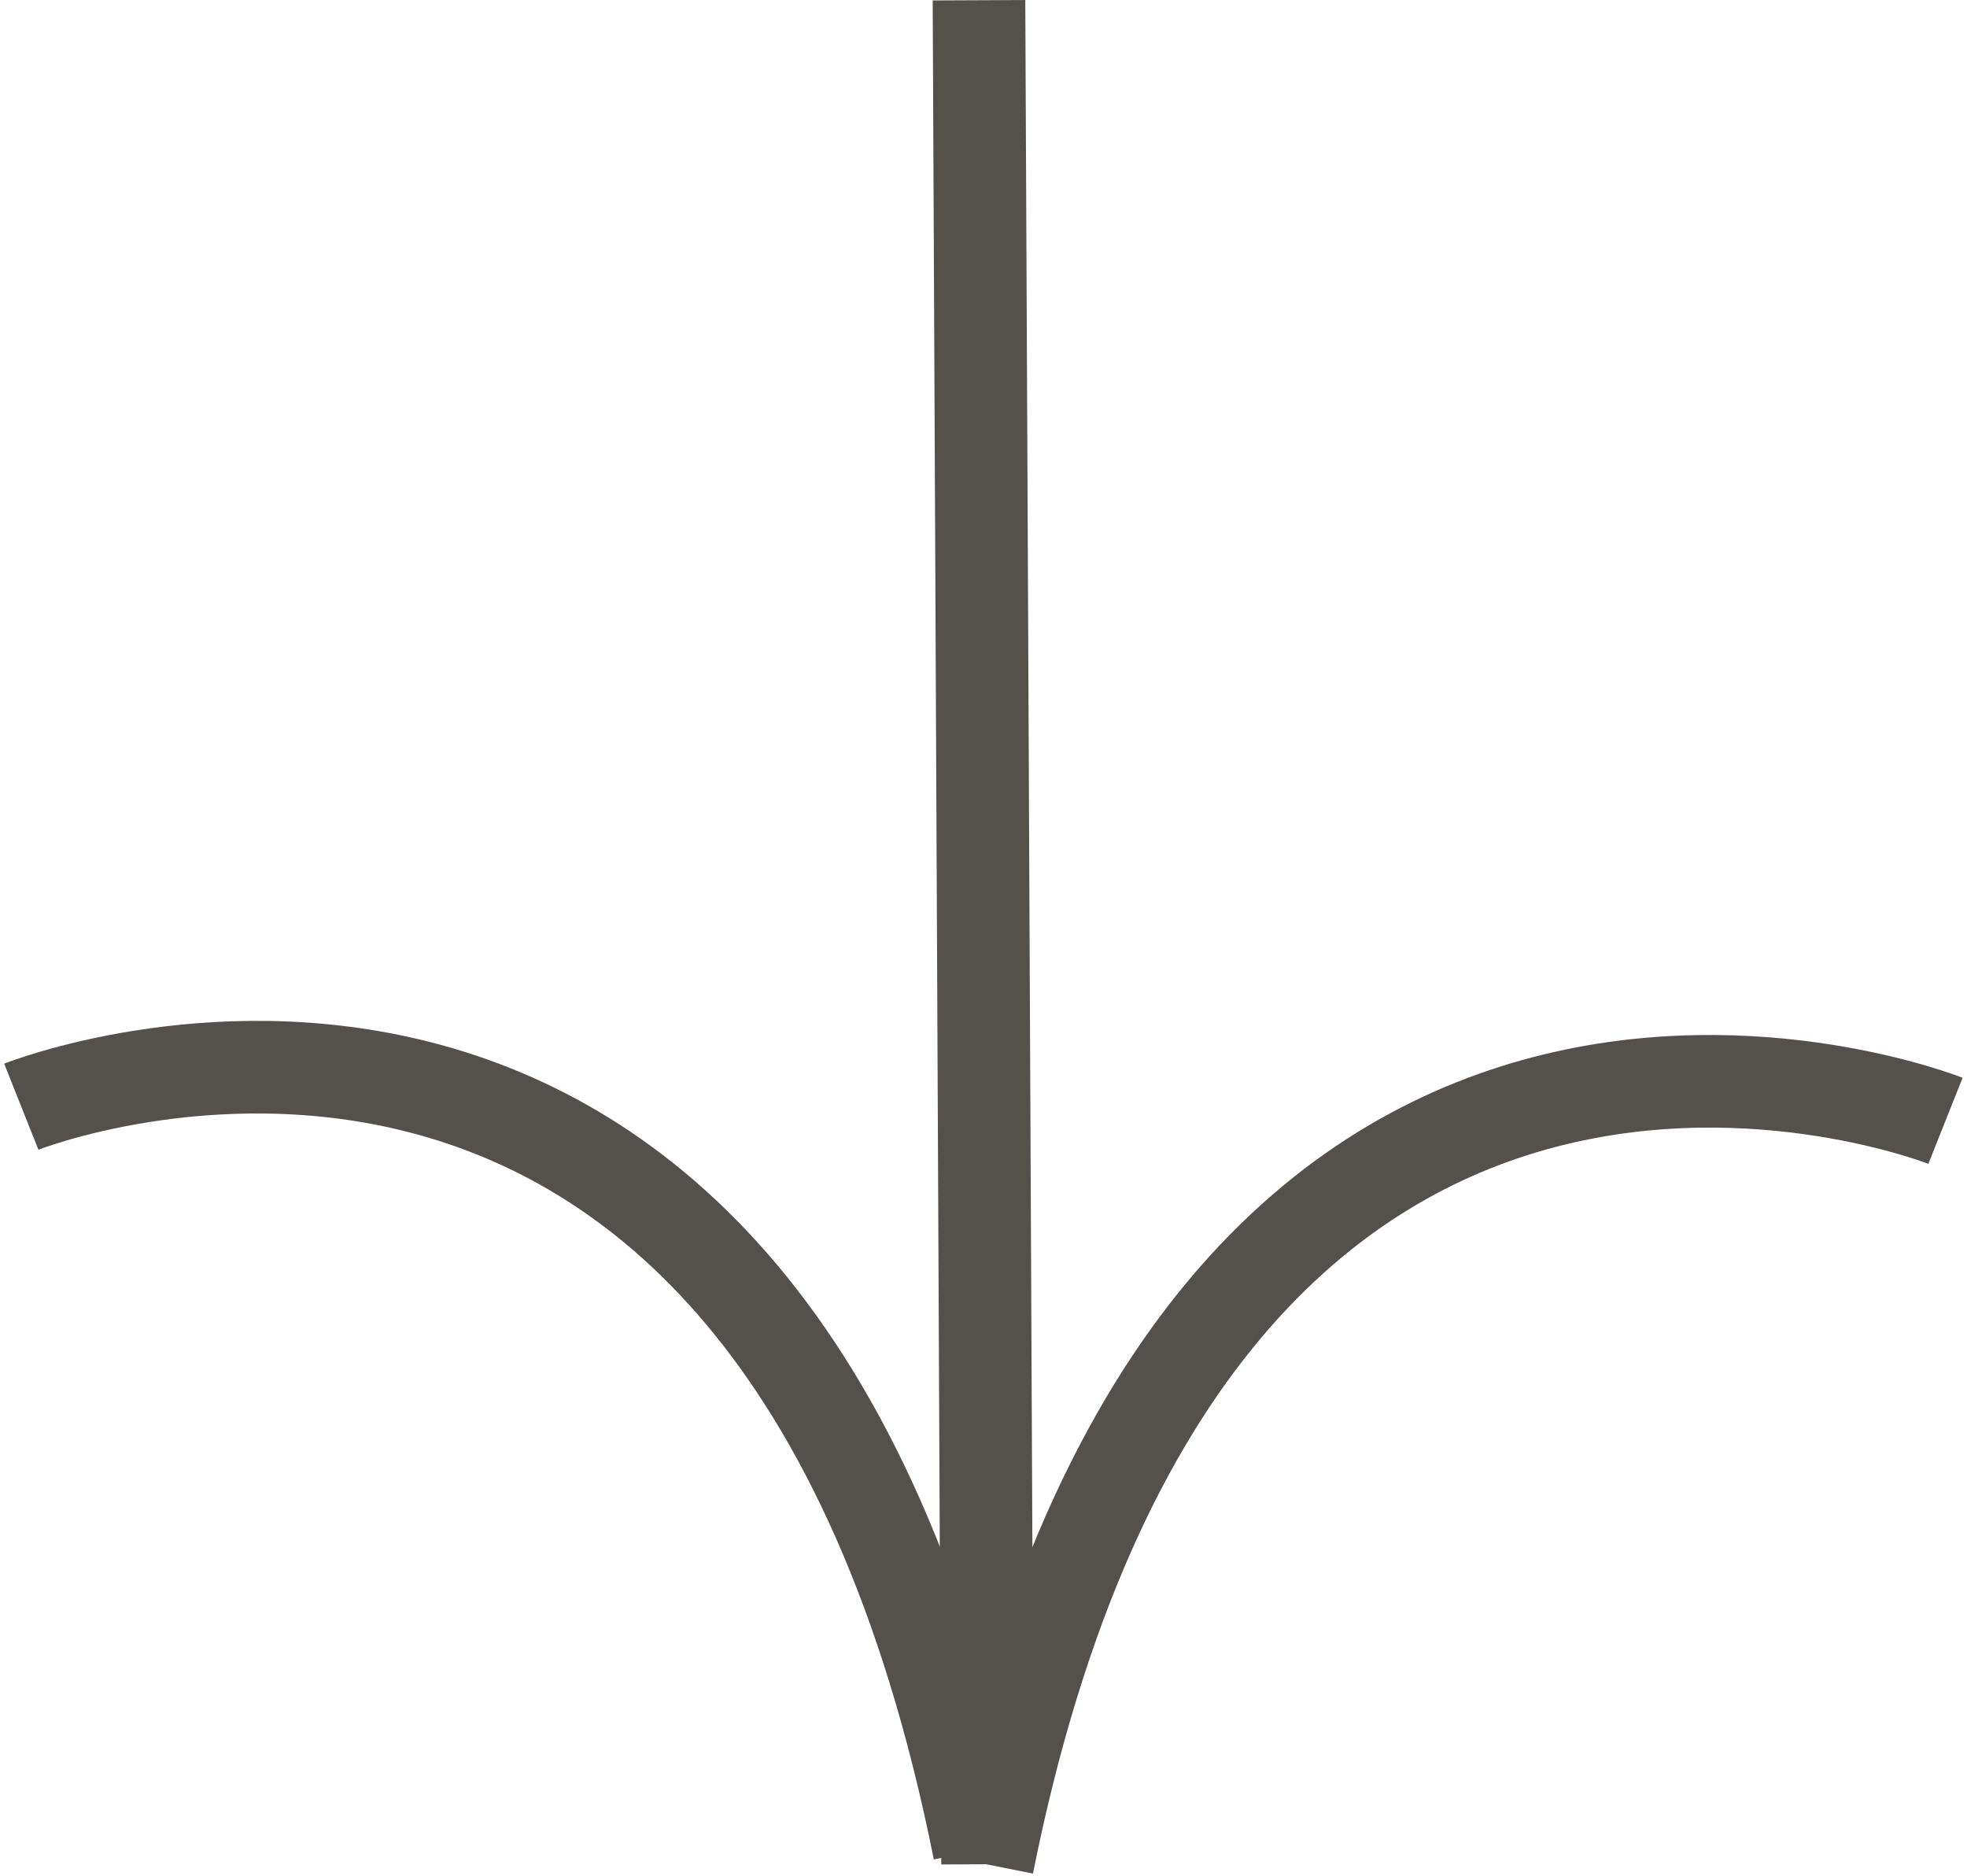
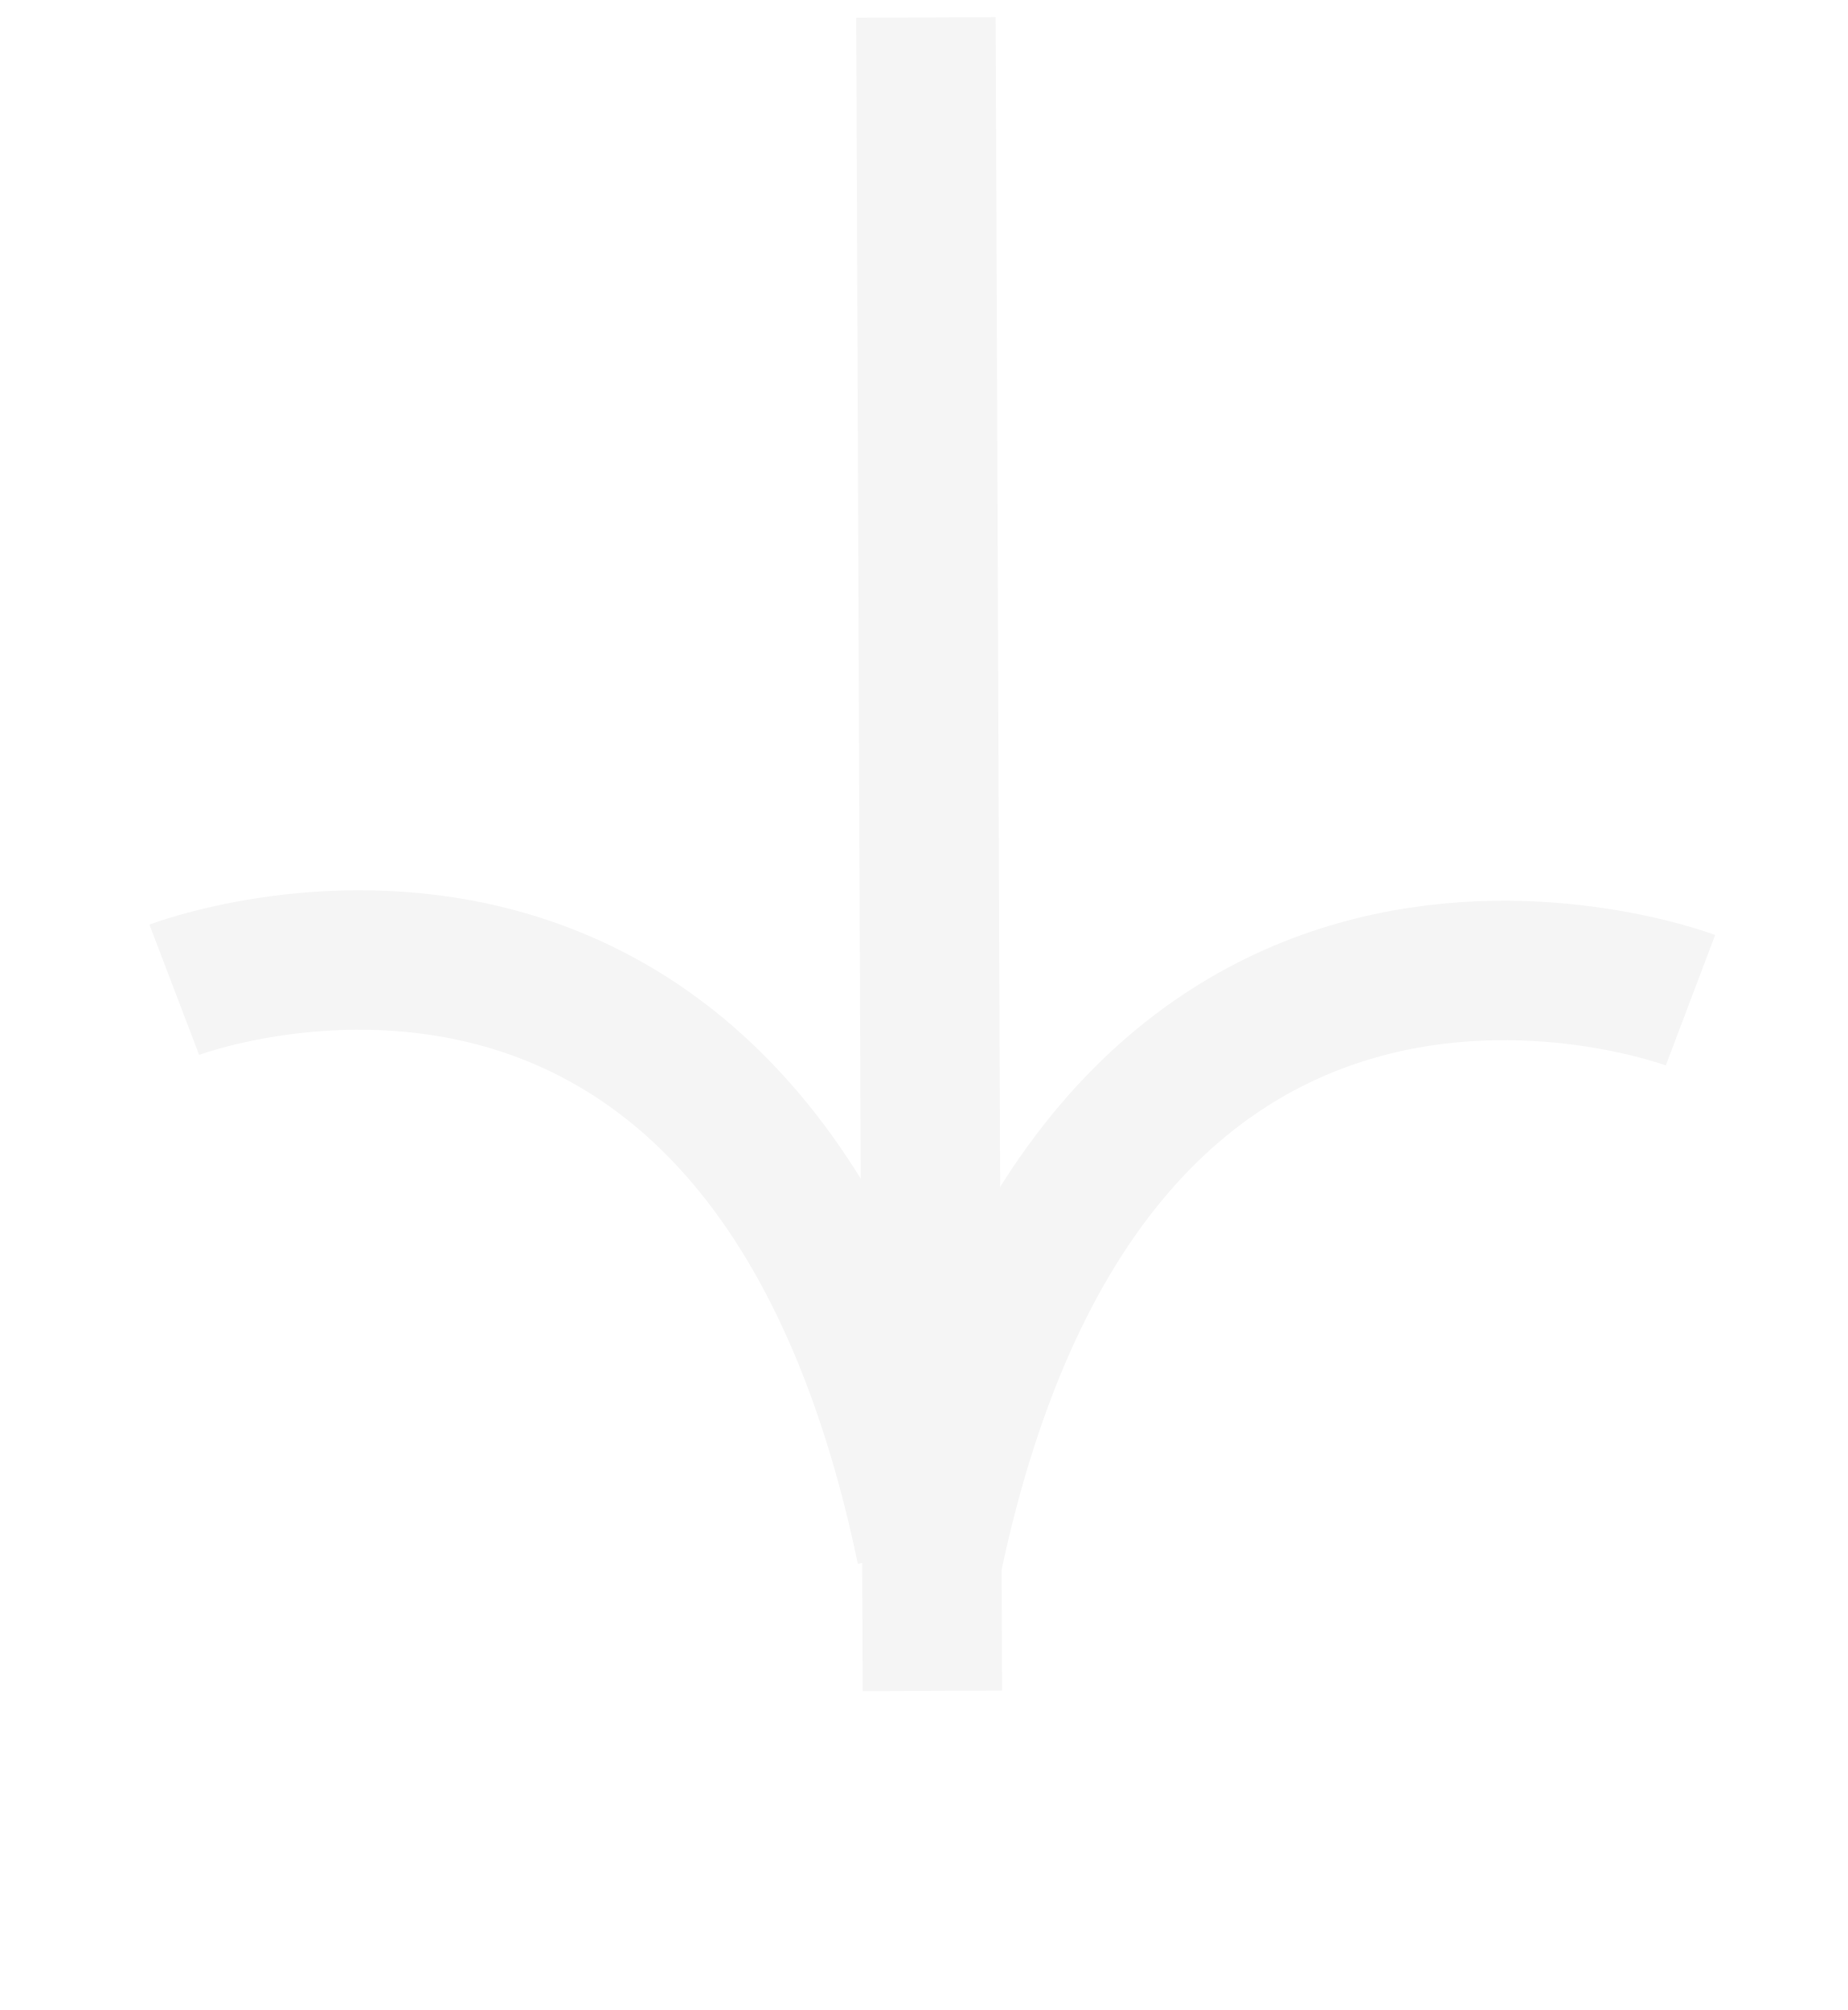
- <svg xmlns="http://www.w3.org/2000/svg" id="Layer_1" width="84.97" height="81.01" viewBox="0 0 84.97 81.01">
+ <svg xmlns="http://www.w3.org/2000/svg" id="Layer_1" viewBox="0 0 106 115.31">
  <defs>
-     <style>.cls-1{fill:none;stroke:#54514d;stroke-miterlimit:10;stroke-width:4px;}</style>
+     <style>.cls-1{fill:none;stroke:#f5f5f5;stroke-miterlimit:10;stroke-width:8px;}</style>
  </defs>
-   <line class="cls-1" x1="42.66" y1="80.52" x2="42.29" y2=".01" />
-   <path class="cls-1" d="m84.04,48.41s-32.38-12.88-41.38,32.12" />
-   <path class="cls-1" d="m.92,47.8s32.38-12.88,41.38,32.12" />
+   <line class="cls-1" x1="53.5" y1="97" x2="53.13" y2="1" />
+   <path class="cls-1" d="m97,57.38s-34.04-12.88-43.5,32.12" />
+   <path class="cls-1" d="m10,56.78s33.76-12.88,43.14,32.12" />
</svg>
